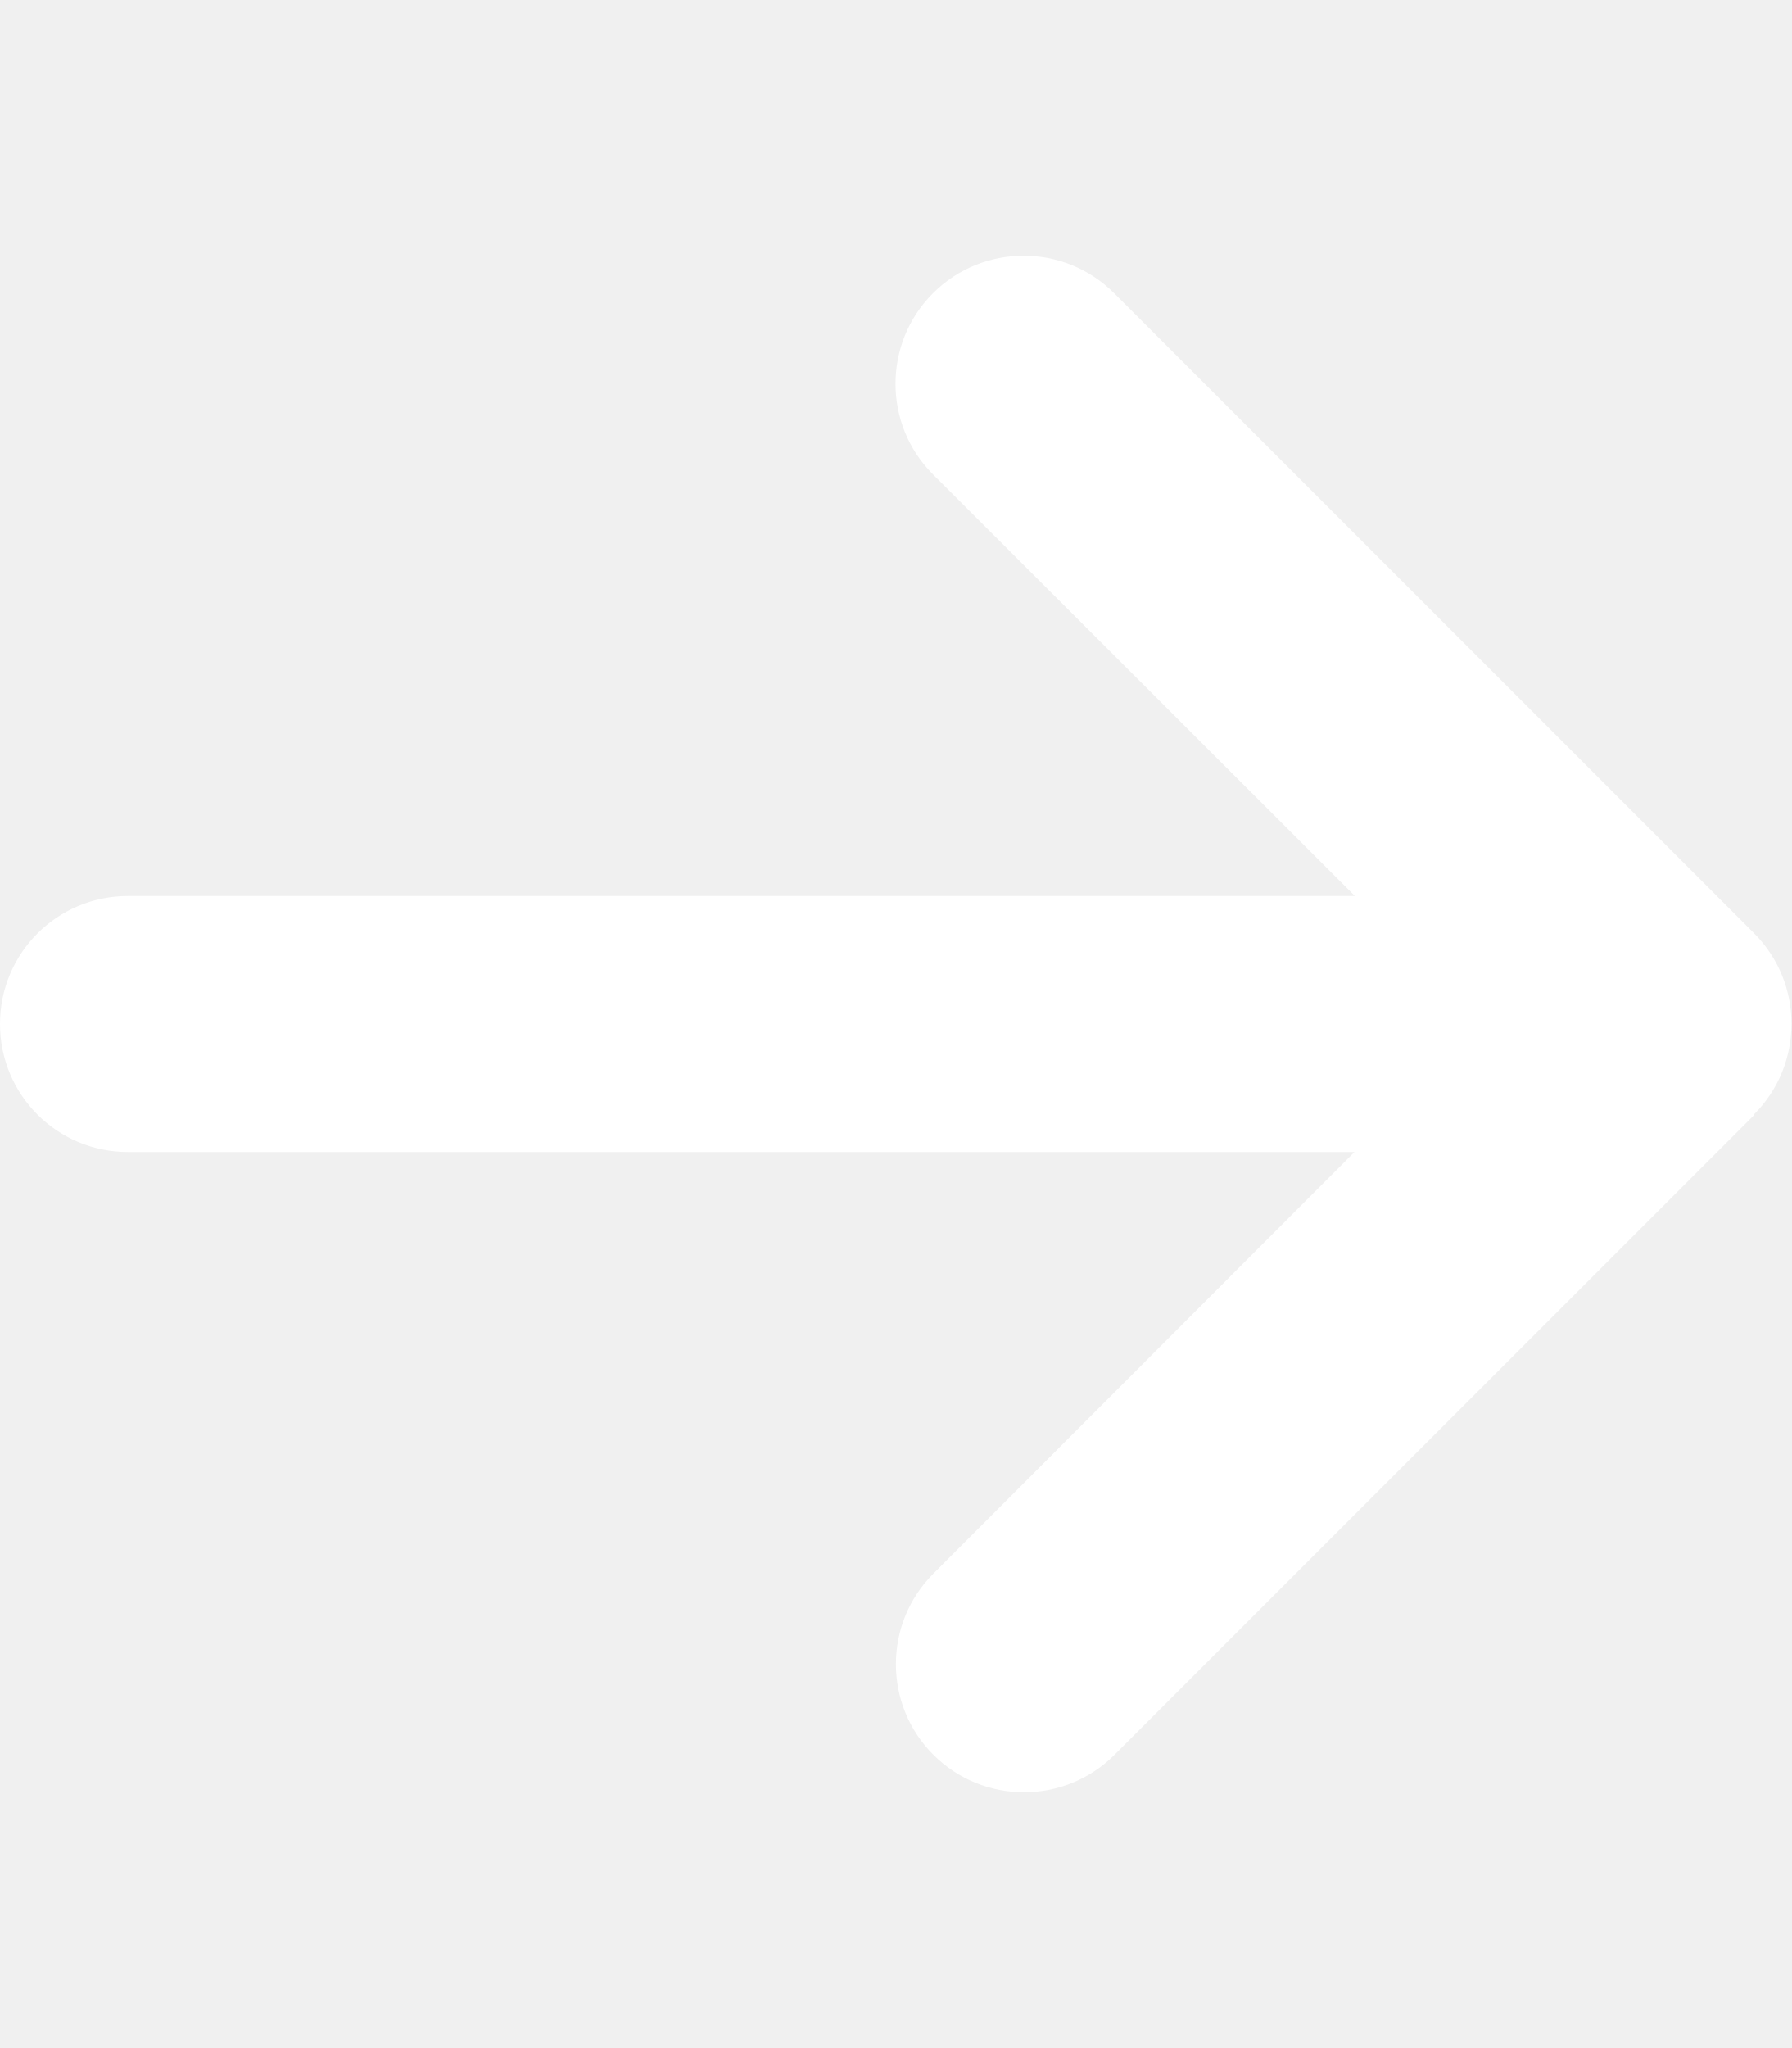
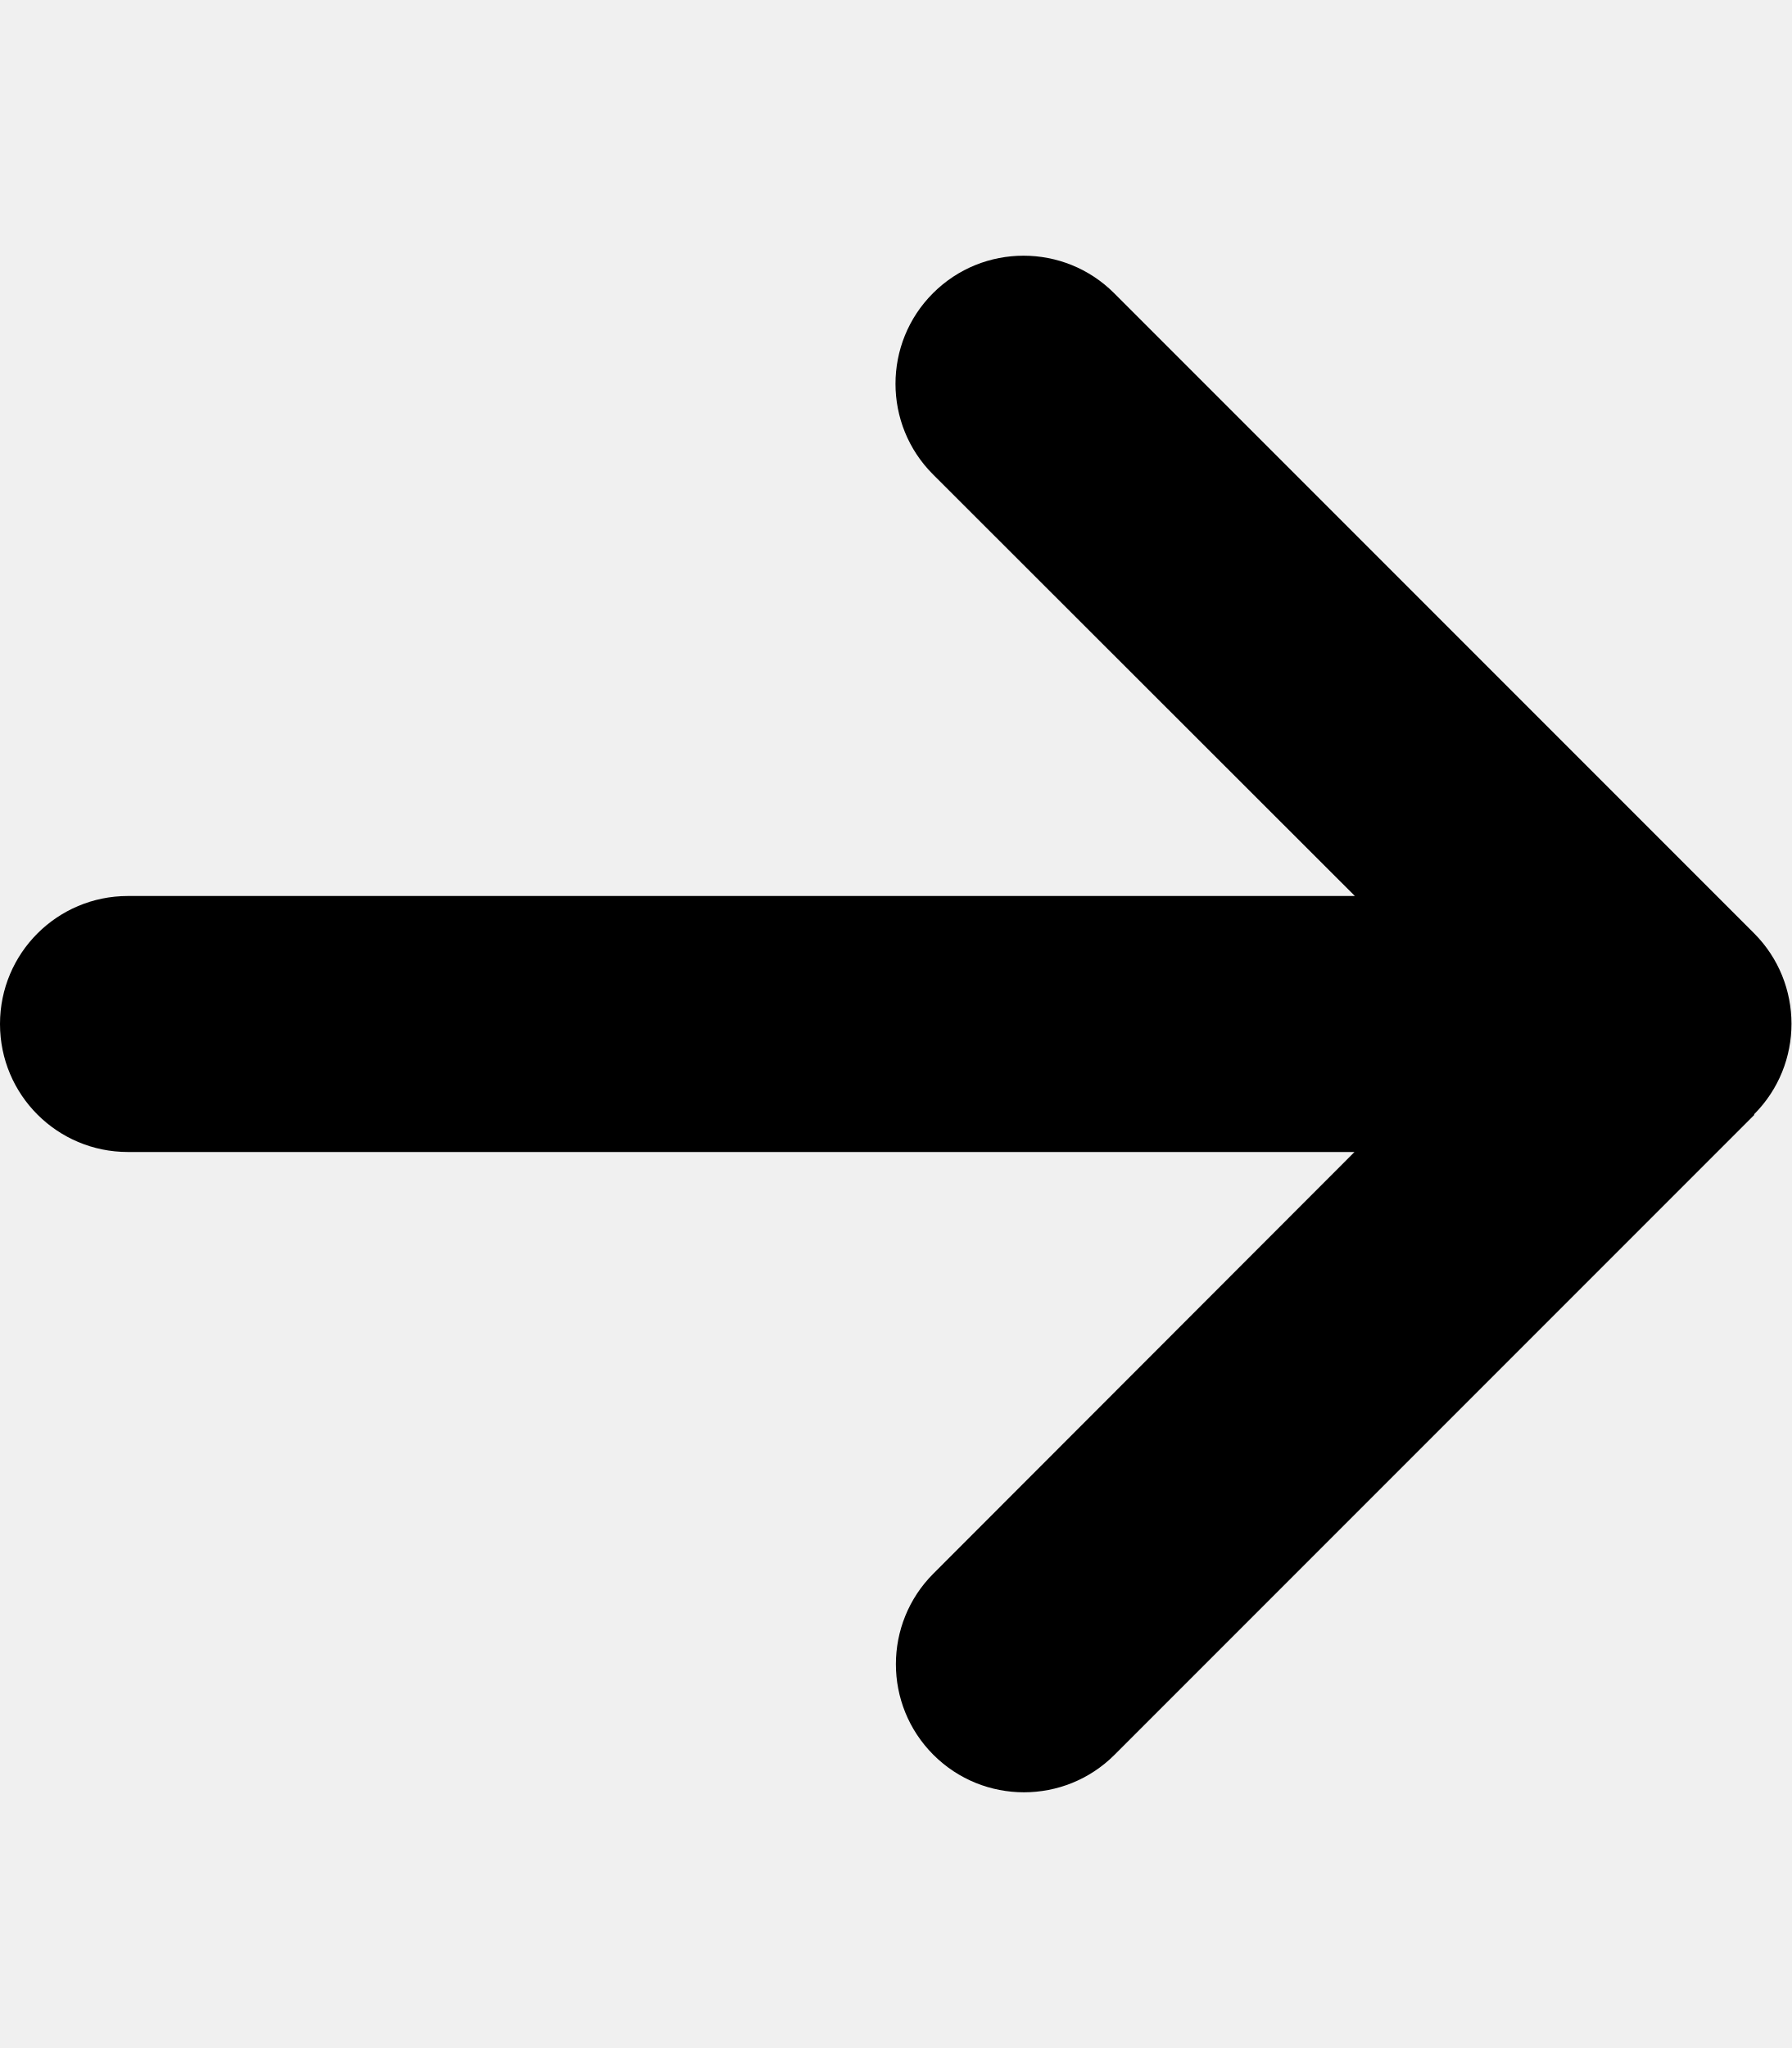
<svg xmlns="http://www.w3.org/2000/svg" viewBox="0 0 448 512">
-   <path fill="#FFFFFF" d="M438.6 278.6c12.5-12.5 12.5-32.8 0-45.3l-160-160c-12.5-12.5-32.8-12.5-45.3 0s-12.5 32.8 0 45.3L338.8 224 32 224c-17.7 0-32 14.3-32 32s14.3 32 32 32l306.7 0L233.4 393.4c-12.5 12.5-12.5 32.8 0 45.3s32.8 12.5 45.3 0l160-160z" />
+   <path fill="#00000" d="M438.6 278.6c12.5-12.5 12.5-32.8 0-45.3l-160-160c-12.5-12.5-32.8-12.5-45.3 0s-12.5 32.8 0 45.3L338.8 224 32 224c-17.7 0-32 14.3-32 32s14.3 32 32 32l306.7 0L233.4 393.4c-12.5 12.5-12.5 32.8 0 45.3s32.8 12.5 45.3 0l160-160z" />
</svg>
